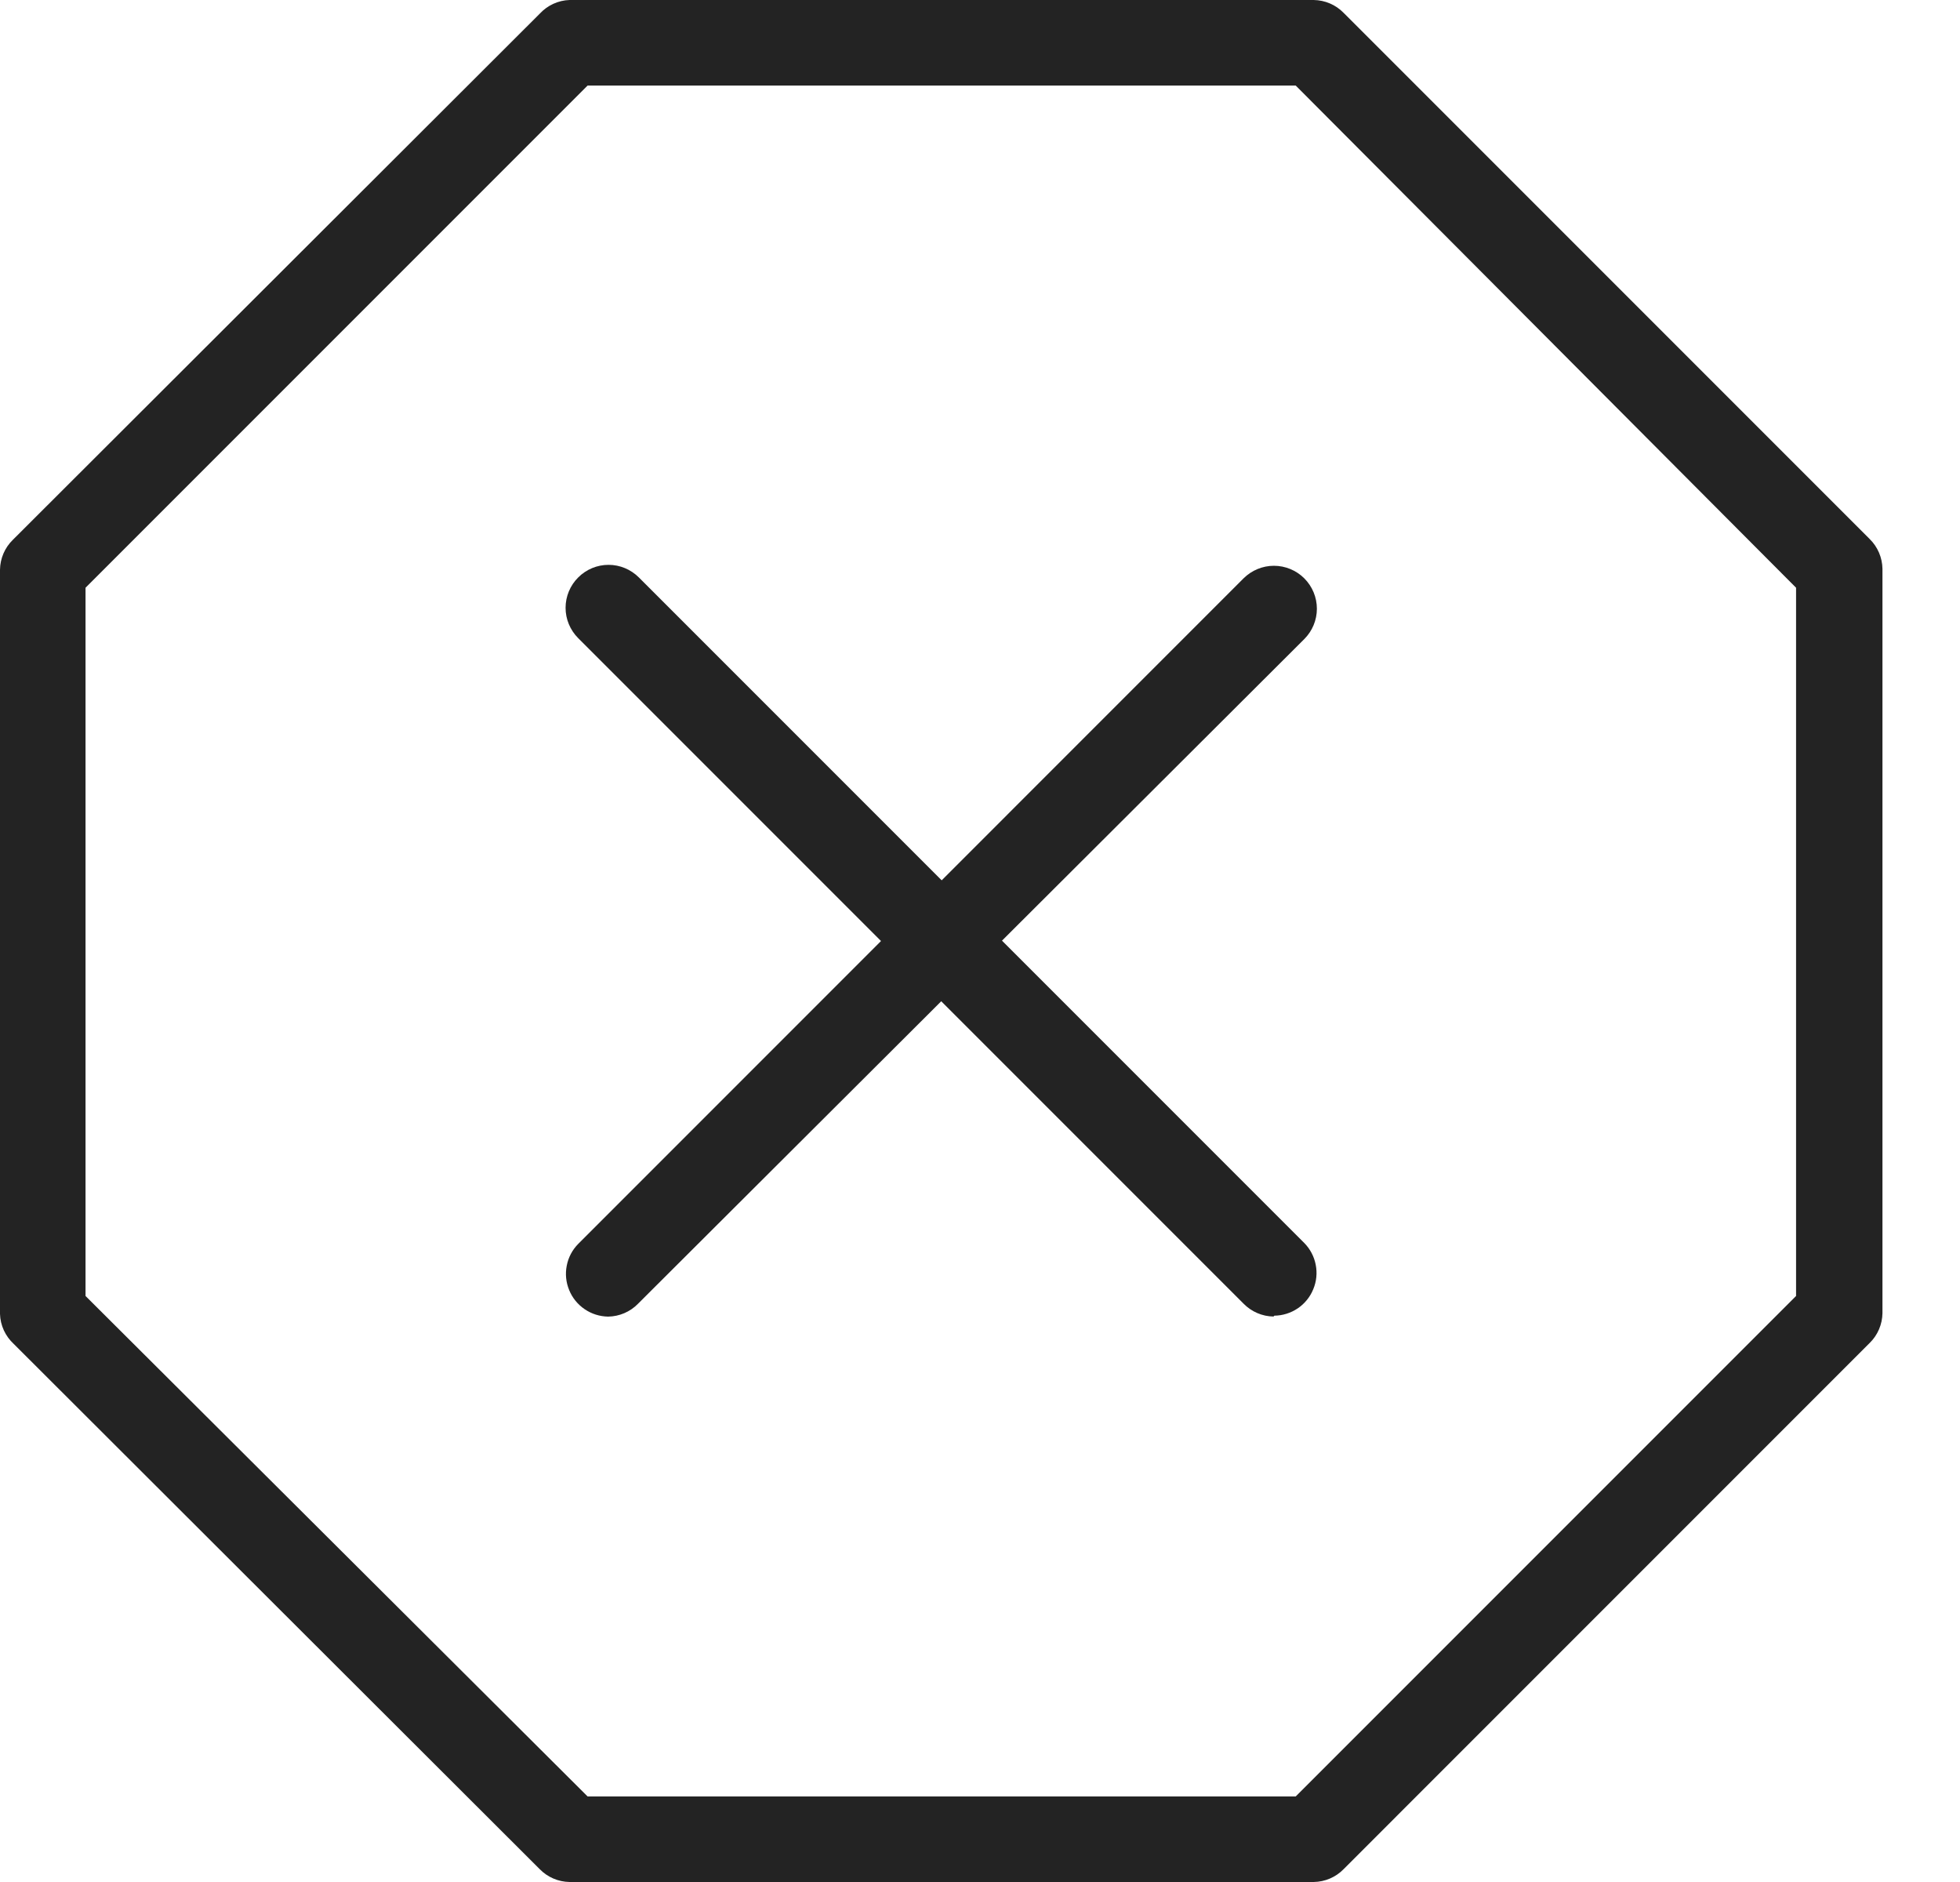
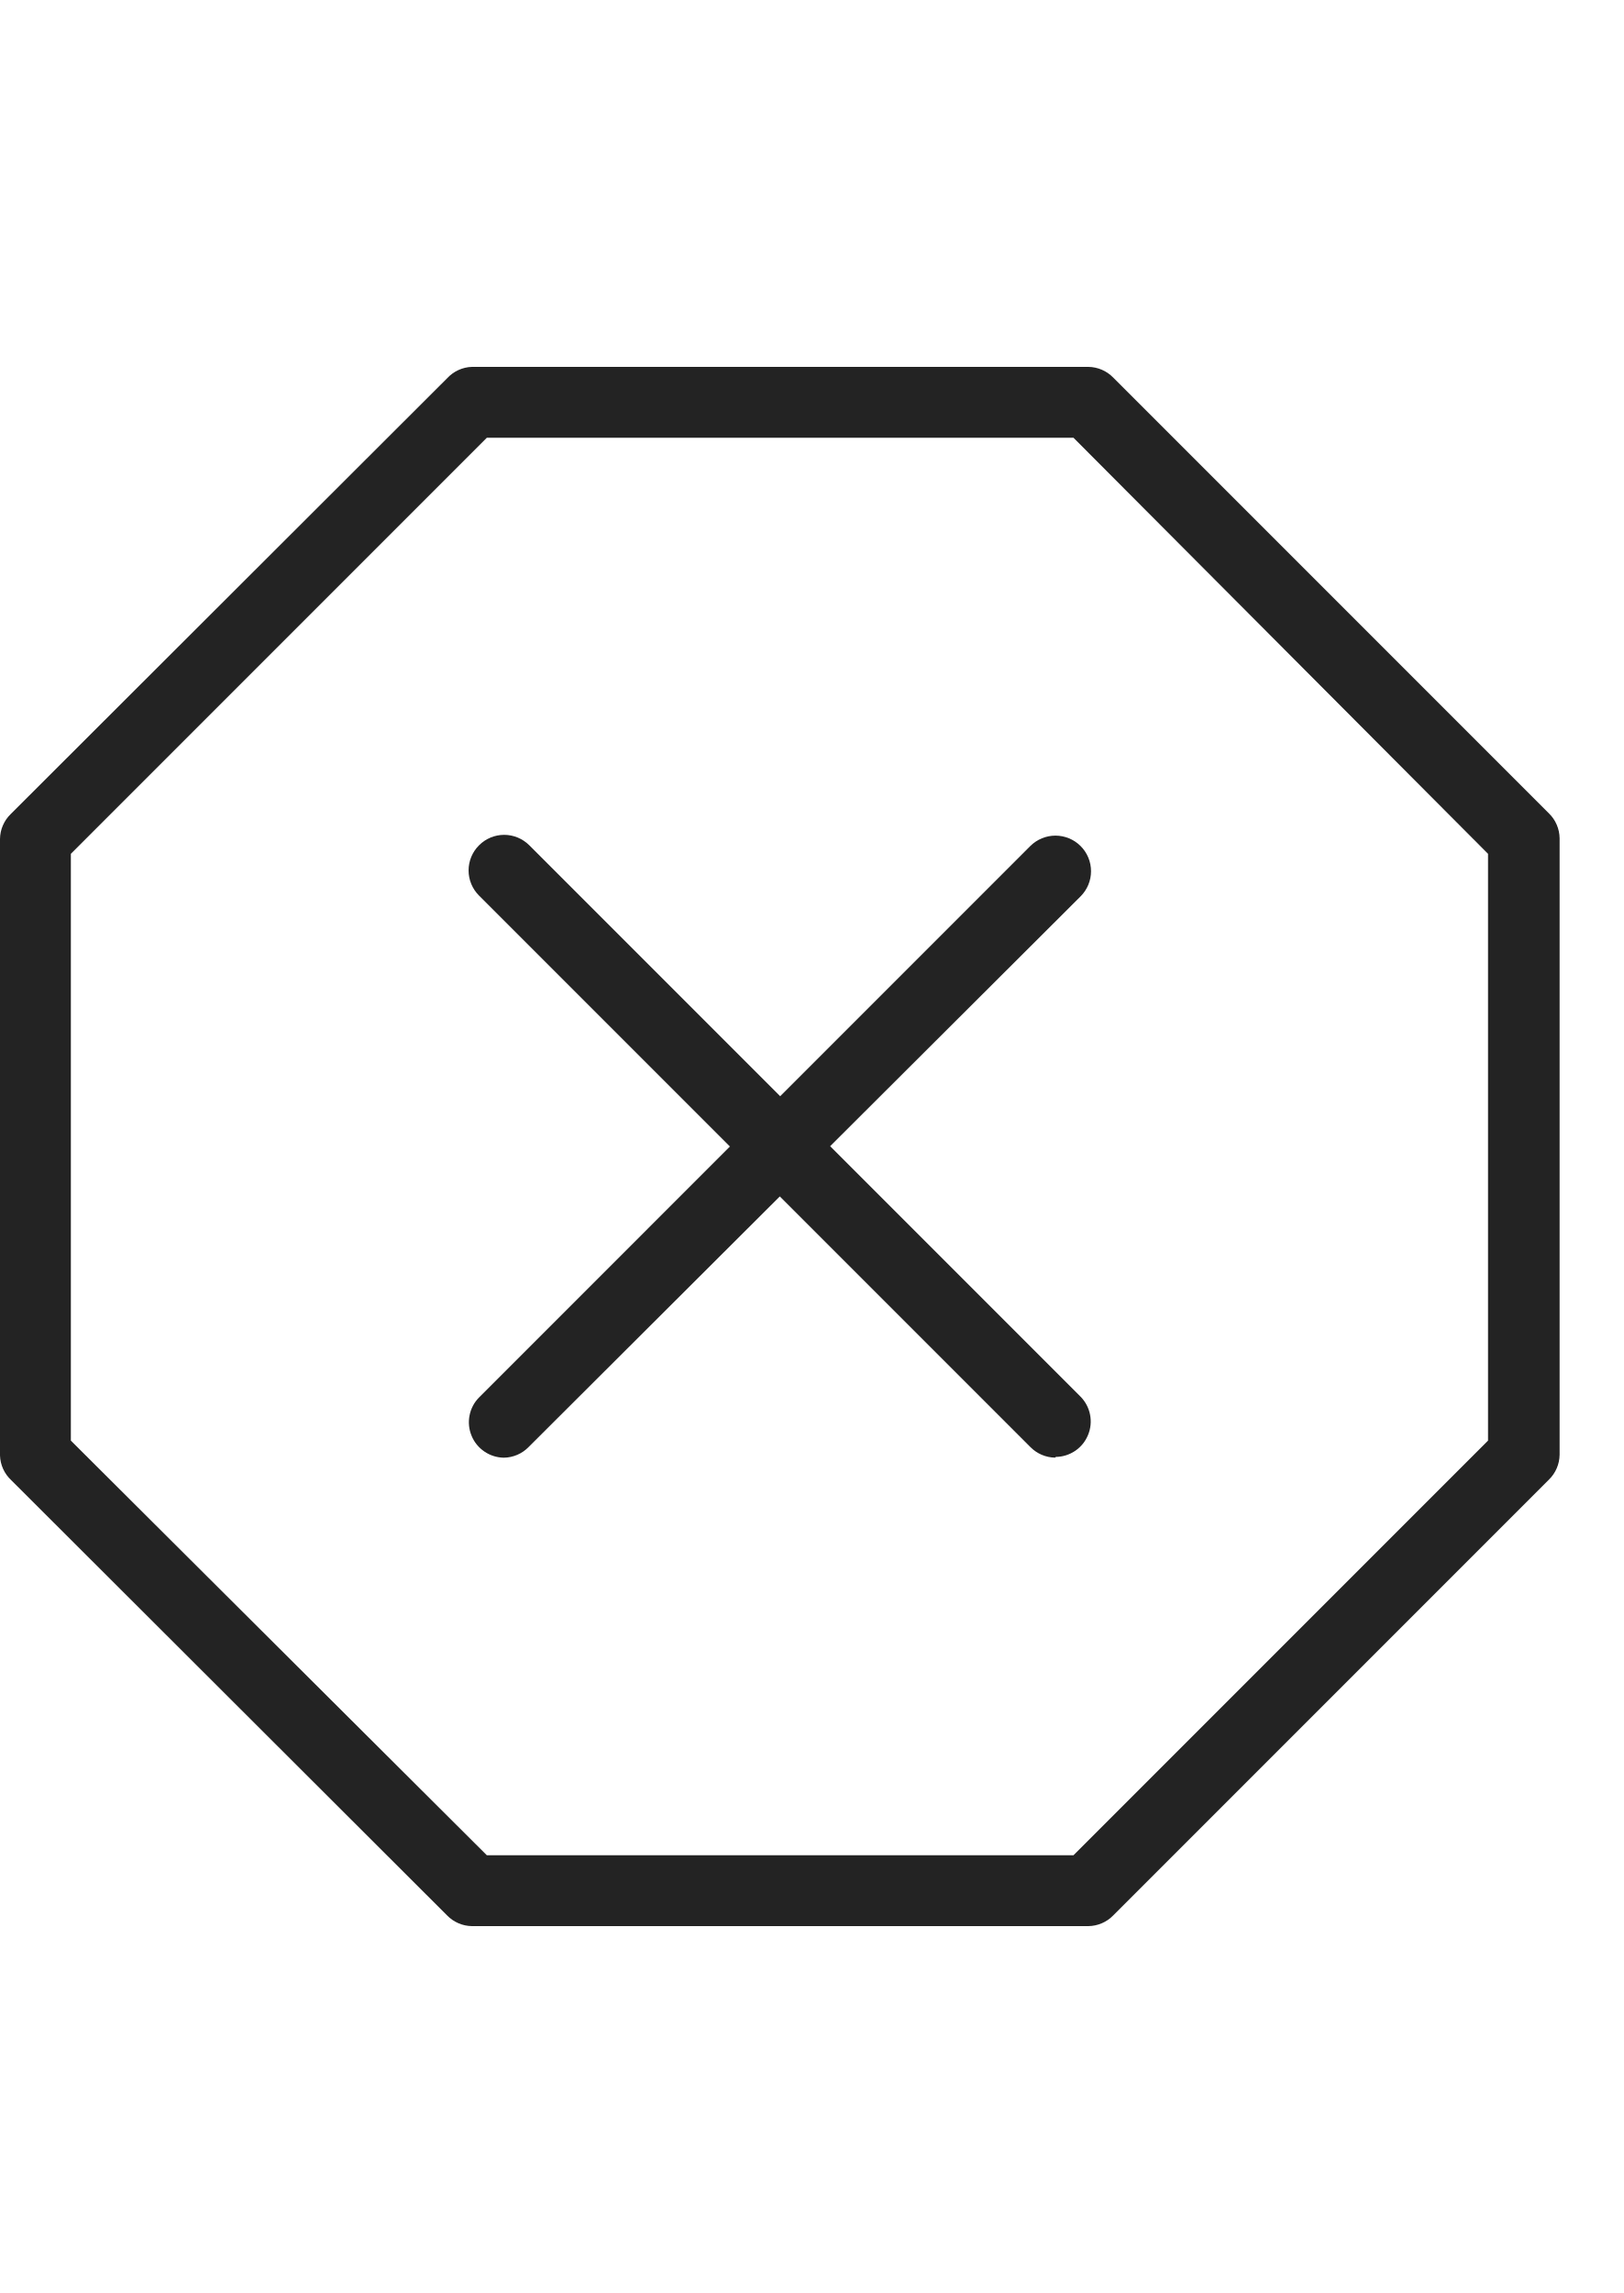
- <svg xmlns="http://www.w3.org/2000/svg" width="25" height="24" viewBox="0 0 25 24" fill="none">
+ <svg xmlns="http://www.w3.org/2000/svg" width="17" height="24" viewBox="0 0 25 24" fill="none">
  <path d="M16.756 24H7.265C7.122 23.998 6.984 23.939 6.884 23.836L0.175 17.138C0.122 17.089 0.079 17.03 0.049 16.965C0.019 16.899 0.002 16.828 0 16.756V7.265C0.002 7.122 0.061 6.984 0.164 6.884L6.884 0.175C6.933 0.122 6.992 0.079 7.057 0.049C7.123 0.019 7.193 0.002 7.265 0H16.756C16.9 0.002 17.038 0.061 17.138 0.164L23.847 6.873C23.95 6.973 24.009 7.111 24.011 7.255V16.745C24.009 16.889 23.95 17.027 23.847 17.127L17.138 23.836C17.038 23.939 16.9 23.998 16.756 24ZM7.495 22.909H16.527L22.909 16.527V7.495L16.527 1.091H7.495L1.091 7.495V16.527L7.495 22.909Z" fill="#232323" />
  <path d="M7.756 16.79C7.65 16.788 7.546 16.756 7.457 16.695C7.369 16.635 7.3 16.551 7.26 16.452C7.219 16.353 7.208 16.245 7.229 16.14C7.249 16.035 7.3 15.939 7.375 15.863L15.862 7.375C15.965 7.273 16.104 7.215 16.249 7.215C16.394 7.215 16.534 7.273 16.636 7.375C16.739 7.478 16.797 7.617 16.797 7.763C16.797 7.908 16.739 8.047 16.636 8.15L8.138 16.626C8.038 16.729 7.9 16.788 7.756 16.79Z" fill="#232323" />
  <path d="M16.244 16.789C16.1 16.787 15.963 16.728 15.862 16.625L7.375 8.138C7.272 8.035 7.214 7.896 7.214 7.751C7.214 7.606 7.272 7.466 7.375 7.364C7.477 7.261 7.617 7.203 7.762 7.203C7.907 7.203 8.046 7.261 8.149 7.364L16.636 15.851C16.711 15.927 16.762 16.024 16.782 16.128C16.803 16.233 16.792 16.342 16.751 16.44C16.711 16.539 16.642 16.624 16.554 16.684C16.465 16.744 16.361 16.777 16.255 16.778L16.244 16.789Z" fill="#232323" />
</svg>
